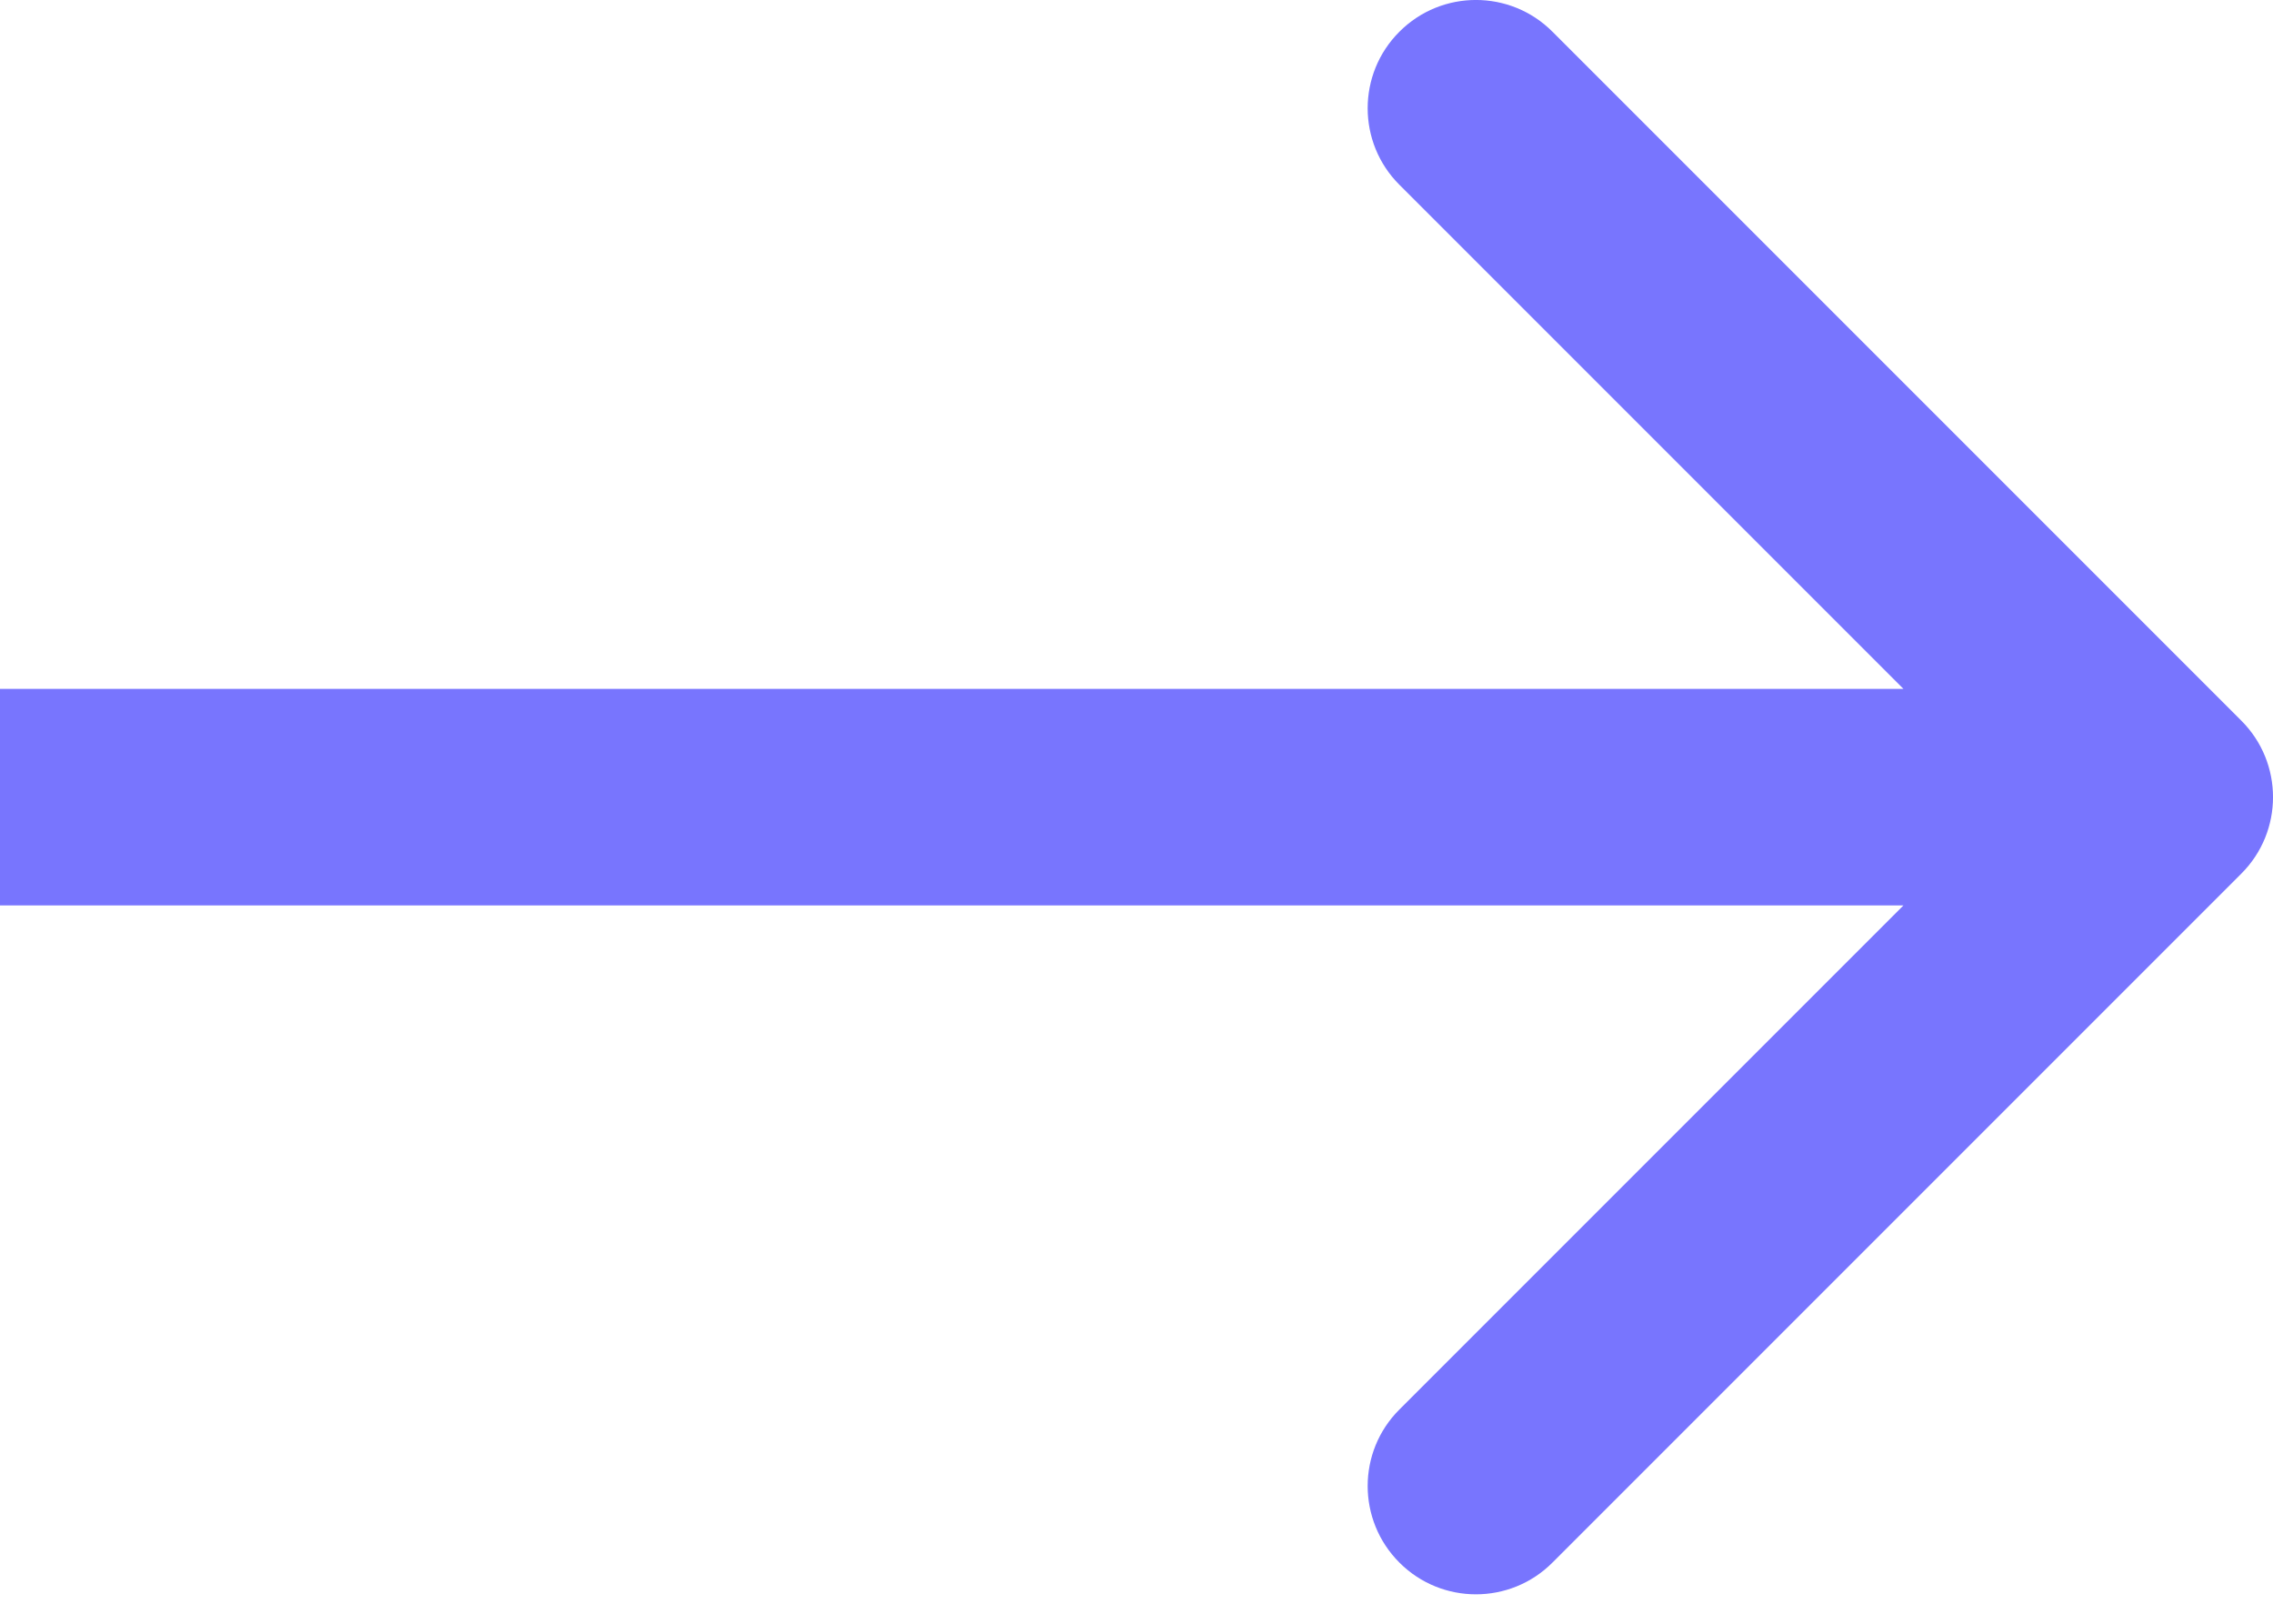
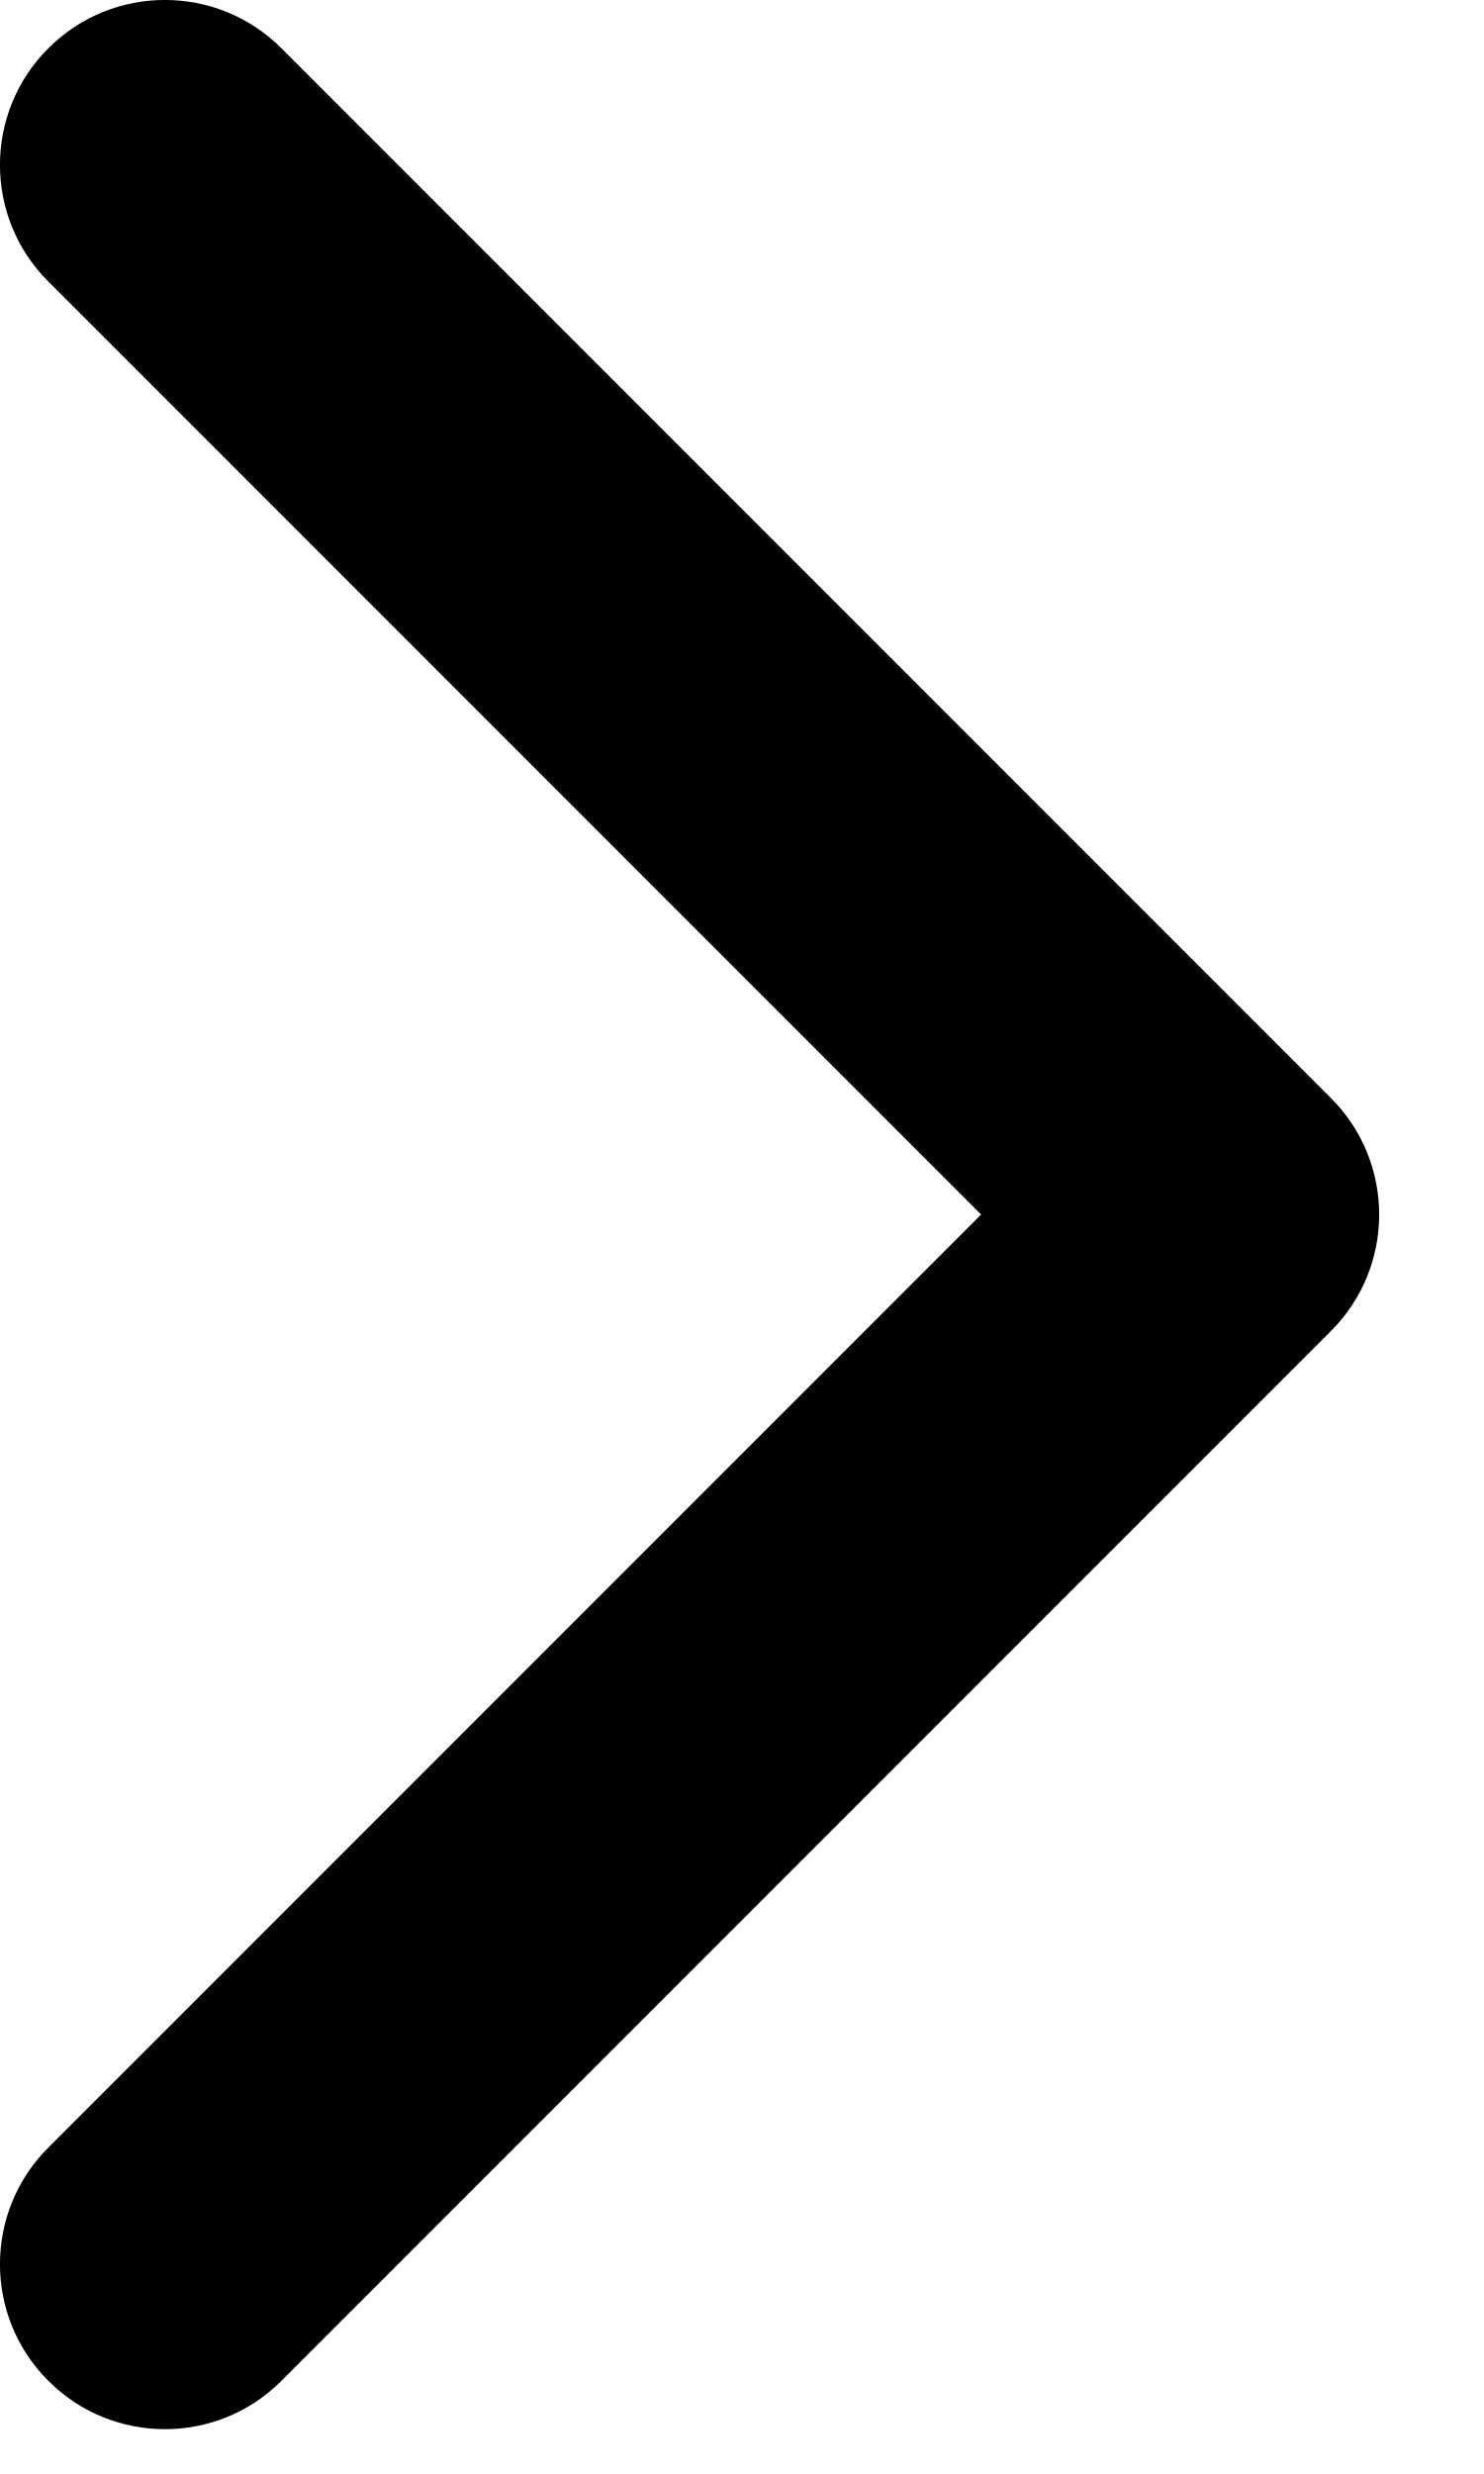
- <svg xmlns="http://www.w3.org/2000/svg" fill="none" height="15" viewBox="0 0 21 15" width="21">
-   <path d="M20.707 8.071C21.098 7.681 21.098 7.047 20.707 6.657L14.343 0.293C13.953 -0.098 13.319 -0.098 12.929 0.293C12.538 0.683 12.538 1.317 12.929 1.707L18.586 7.364L12.929 13.021C12.538 13.411 12.538 14.044 12.929 14.435C13.319 14.826 13.953 14.826 14.343 14.435L20.707 8.071ZM0 8.364H20V6.364H0V8.364Z" fill="#7875FE" />
+ <svg xmlns="http://www.w3.org/2000/svg" fill="currentColor" height="15" viewBox="0 0 9 15" width="9">
+   <path d="M6.364 7.364V8.364H7.364V7.364V6.364H6.364V7.364ZM8.071 8.071C8.462 7.681 8.462 7.047 8.071 6.657L1.707 0.293C1.317 -0.098 0.683 -0.098 0.293 0.293C-0.098 0.683 -0.098 1.317 0.293 1.707L5.95 7.364L0.293 13.021C-0.098 13.411 -0.098 14.045 0.293 14.435C0.683 14.826 1.317 14.826 1.707 14.435L8.071 8.071Z" />
</svg>
